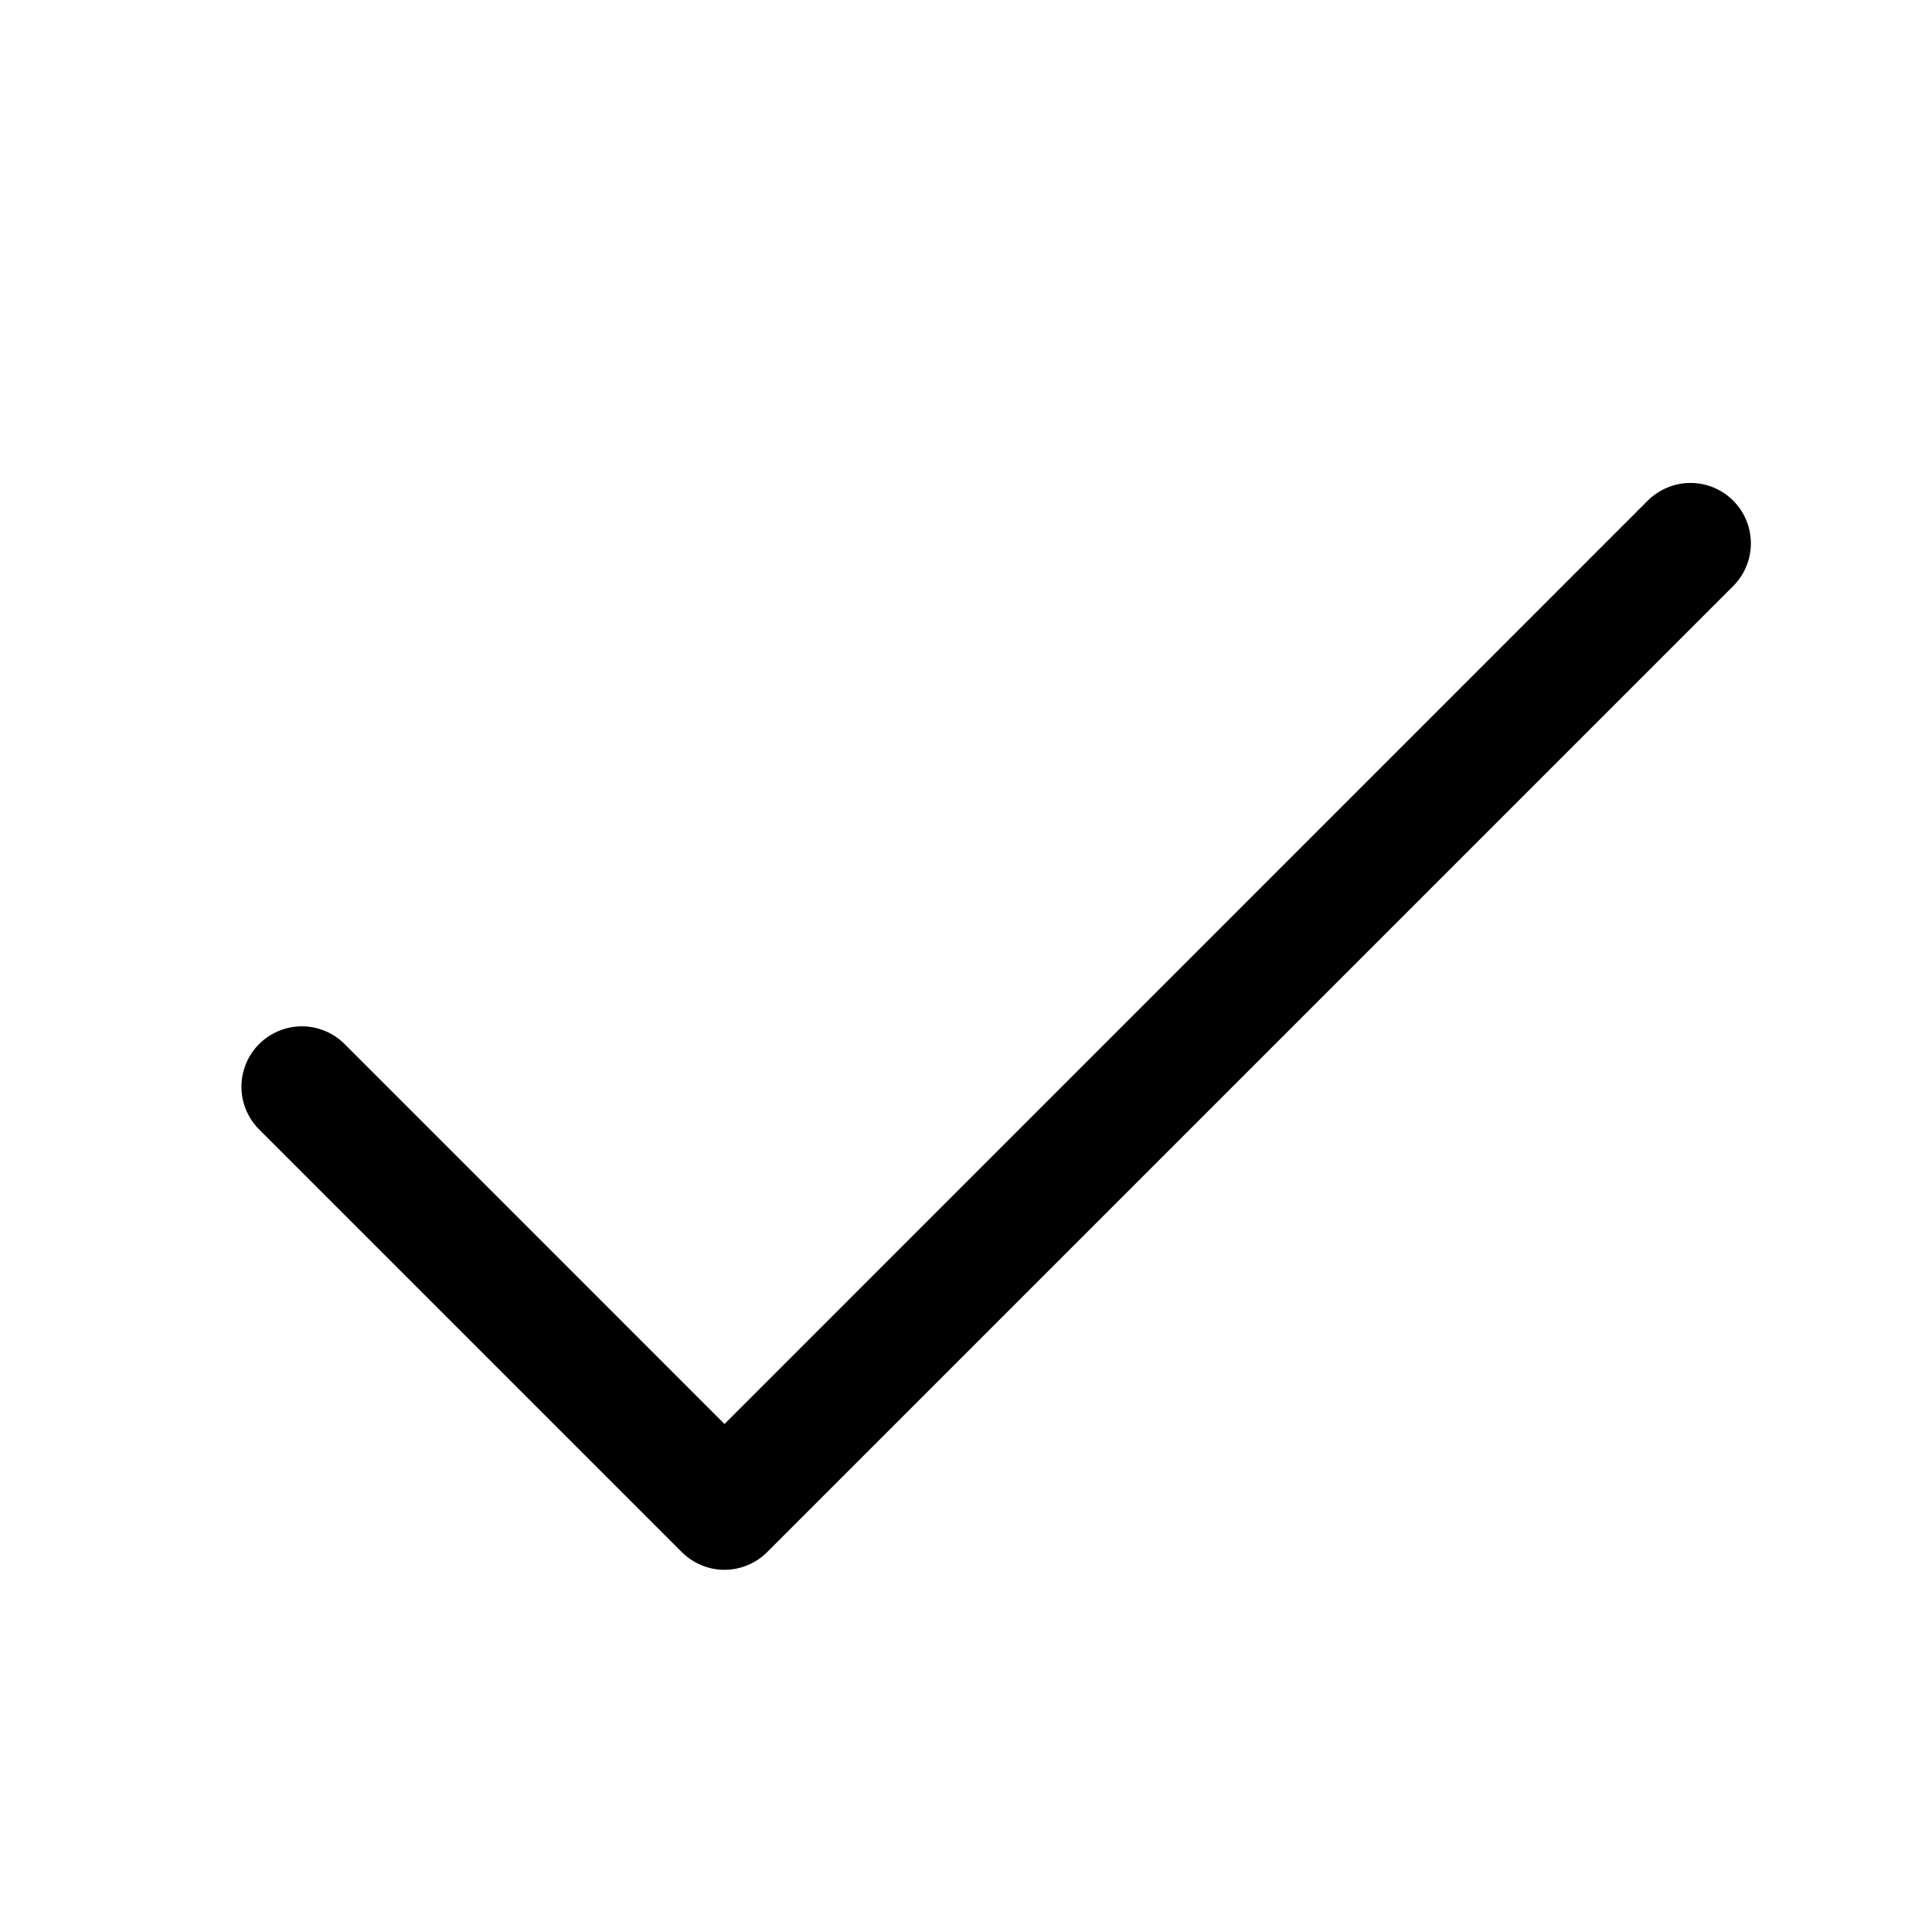
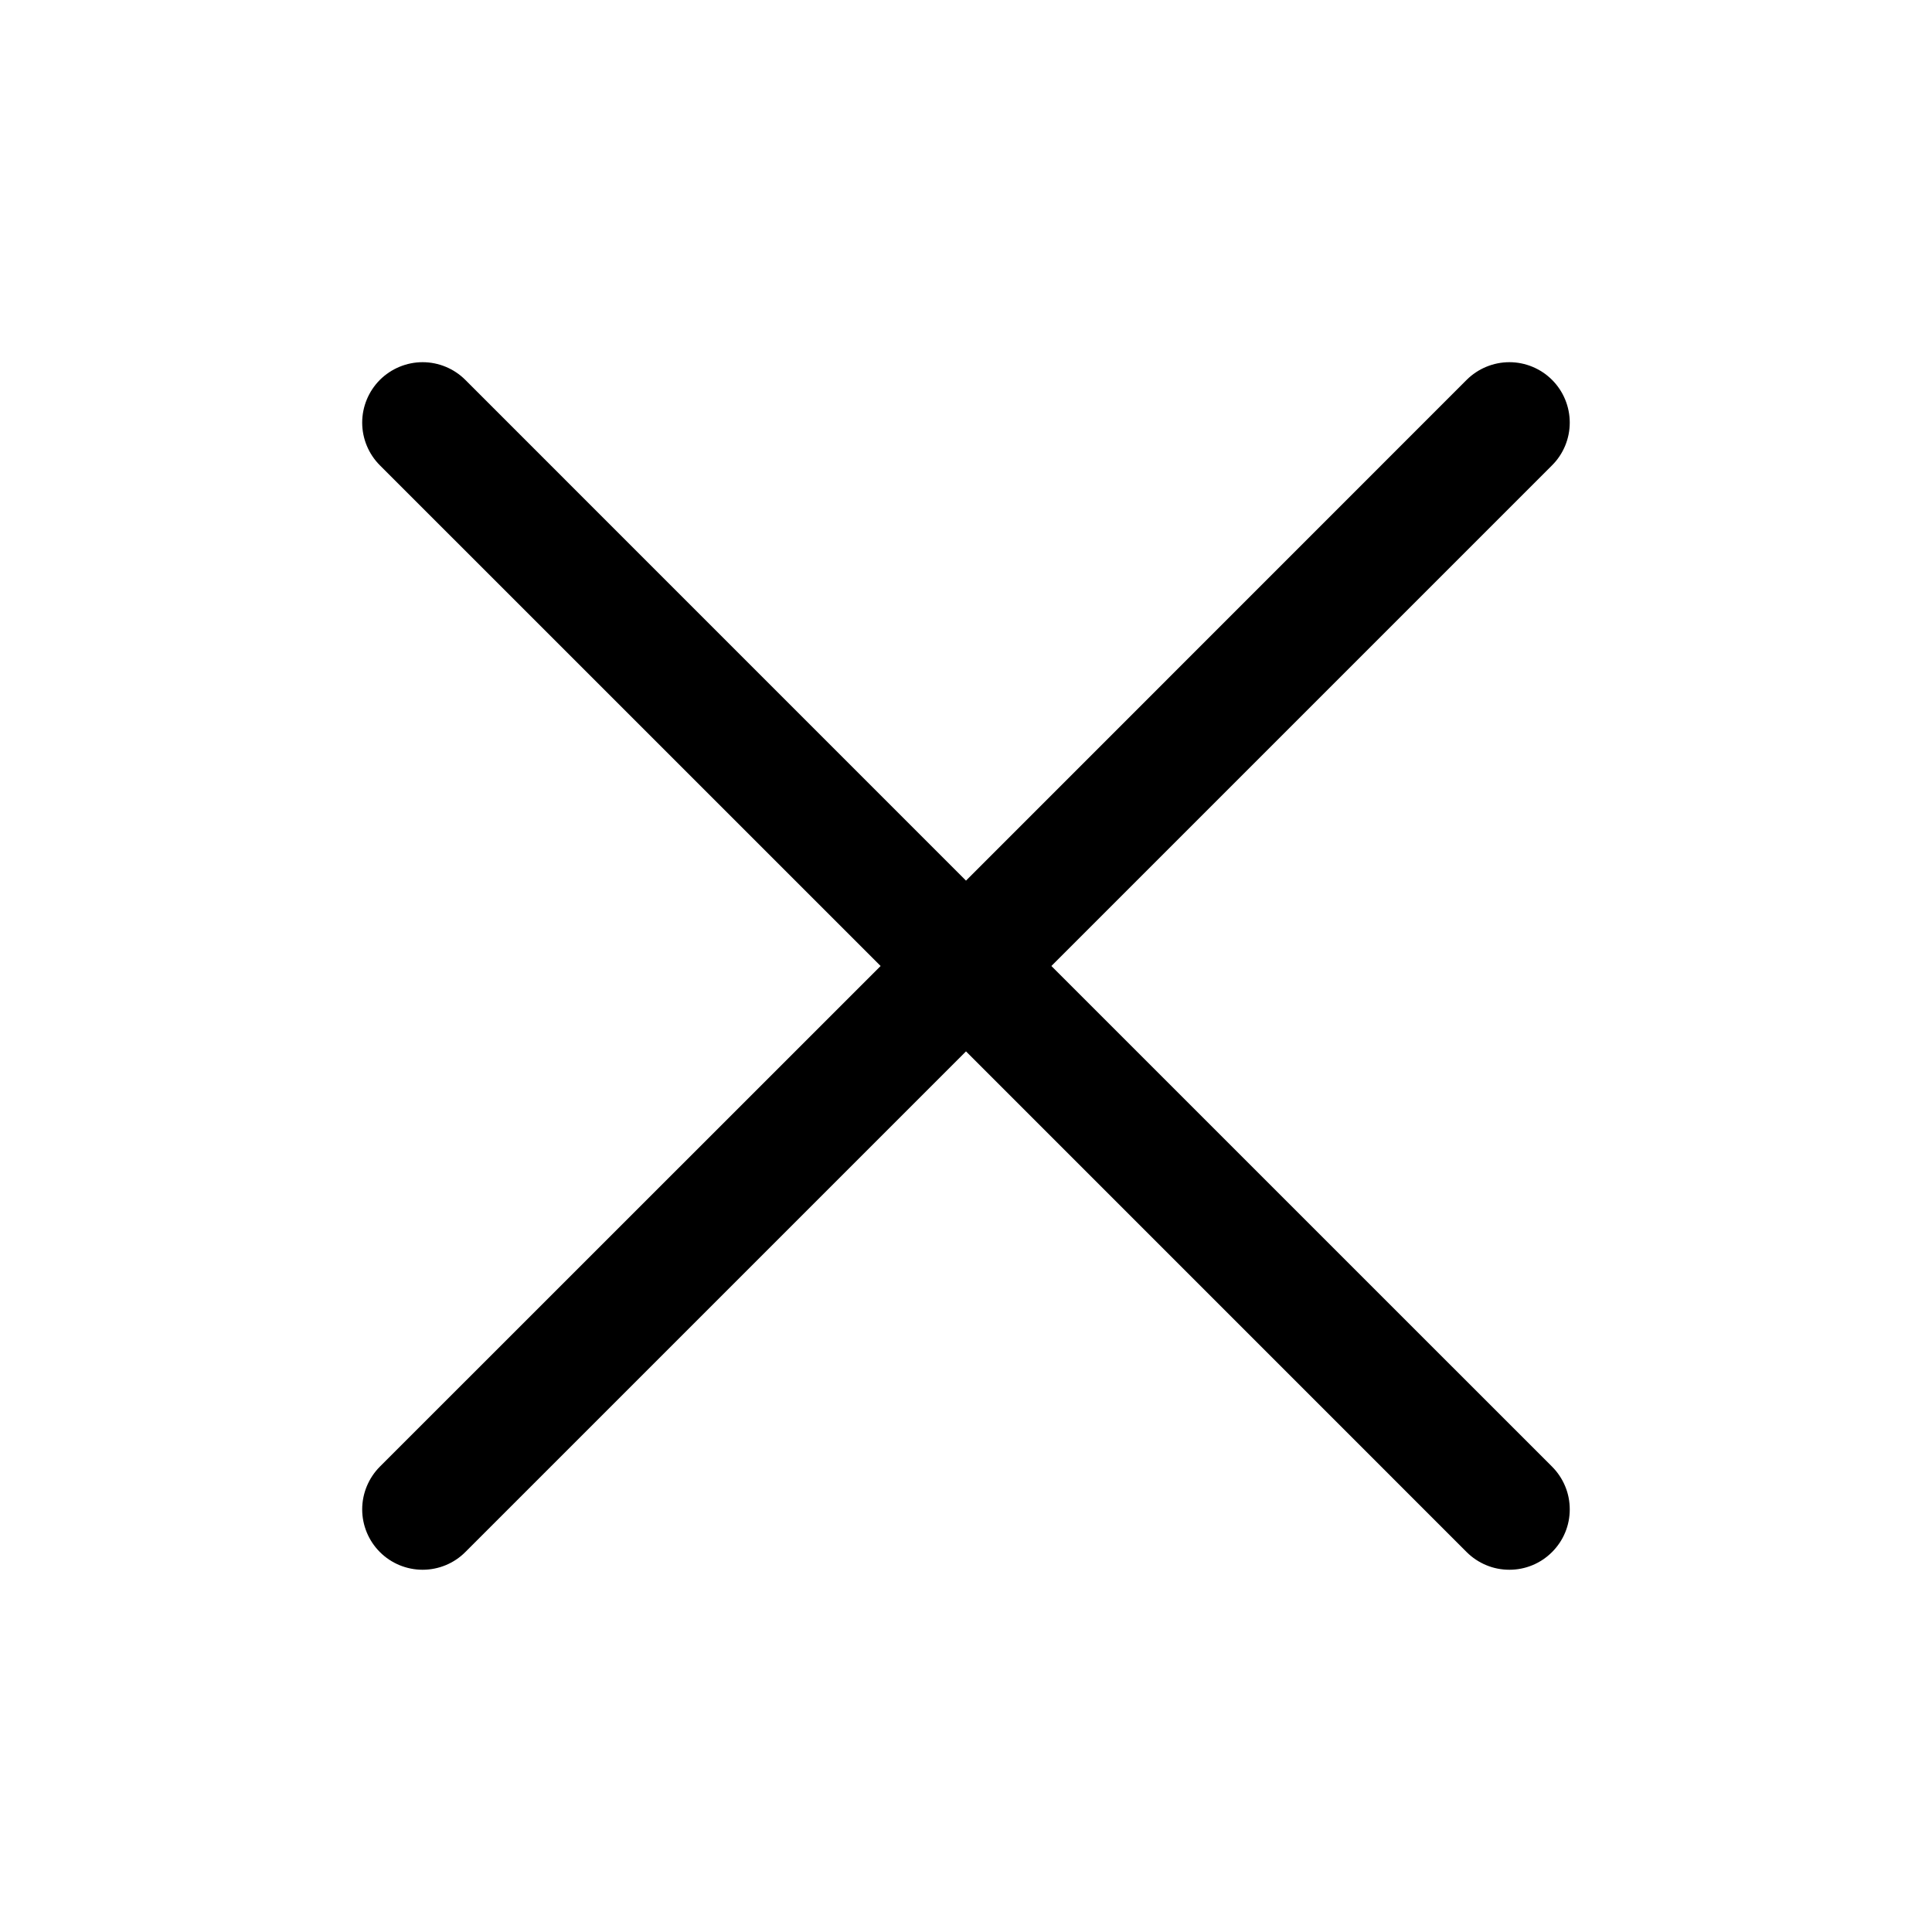
<svg xmlns="http://www.w3.org/2000/svg" width="32" height="32" viewBox="0 0 32 32">
-   <path d="M28.707 9.707L12.707 25.707C12.615 25.8 12.504 25.874 12.383 25.924C12.261 25.975 12.131 26.001 12 26.001C11.868 26.001 11.738 25.975 11.617 25.924C11.496 25.874 11.385 25.8 11.292 25.707L4.292 18.707C4.105 18.52 3.999 18.265 3.999 18C3.999 17.735 4.105 17.48 4.292 17.292C4.48 17.105 4.735 16.999 5 16.999C5.265 16.999 5.52 17.105 5.707 17.292L12 23.586L27.292 8.292C27.48 8.105 27.735 7.999 28 7.999C28.265 7.999 28.52 8.105 28.707 8.292C28.895 8.48 29 8.735 29 9C29 9.265 28.895 9.52 28.707 9.707Z" />
+   <path d="M25.707 24.292C25.8 24.385 25.874 24.496 25.924 24.617C25.975 24.738 26 24.869 26 25C26 25.131 25.975 25.261 25.924 25.383C25.874 25.504 25.8 25.614 25.707 25.707C25.614 25.8 25.504 25.874 25.383 25.924C25.261 25.975 25.131 26 25 26C24.869 26 24.738 25.975 24.617 25.924C24.496 25.874 24.385 25.8 24.292 25.707L16 17.414L7.707 25.707C7.52 25.895 7.265 26 7 26C6.735 26 6.48 25.895 6.292 25.707C6.105 25.52 5.999 25.265 5.999 25C5.999 24.735 6.105 24.48 6.292 24.292L14.586 16L6.292 7.707C6.105 7.52 5.999 7.265 5.999 7C5.999 6.735 6.105 6.48 6.292 6.292C6.48 6.105 6.735 5.999 7 5.999C7.265 5.999 7.52 6.105 7.707 6.292L16 14.586L24.292 6.292C24.48 6.105 24.735 5.999 25 5.999C25.265 5.999 25.52 6.105 25.707 6.292C25.895 6.48 26 6.735 26 7C26 7.265 25.895 7.52 25.707 7.707L17.414 16L25.707 24.292Z" />
</svg>
